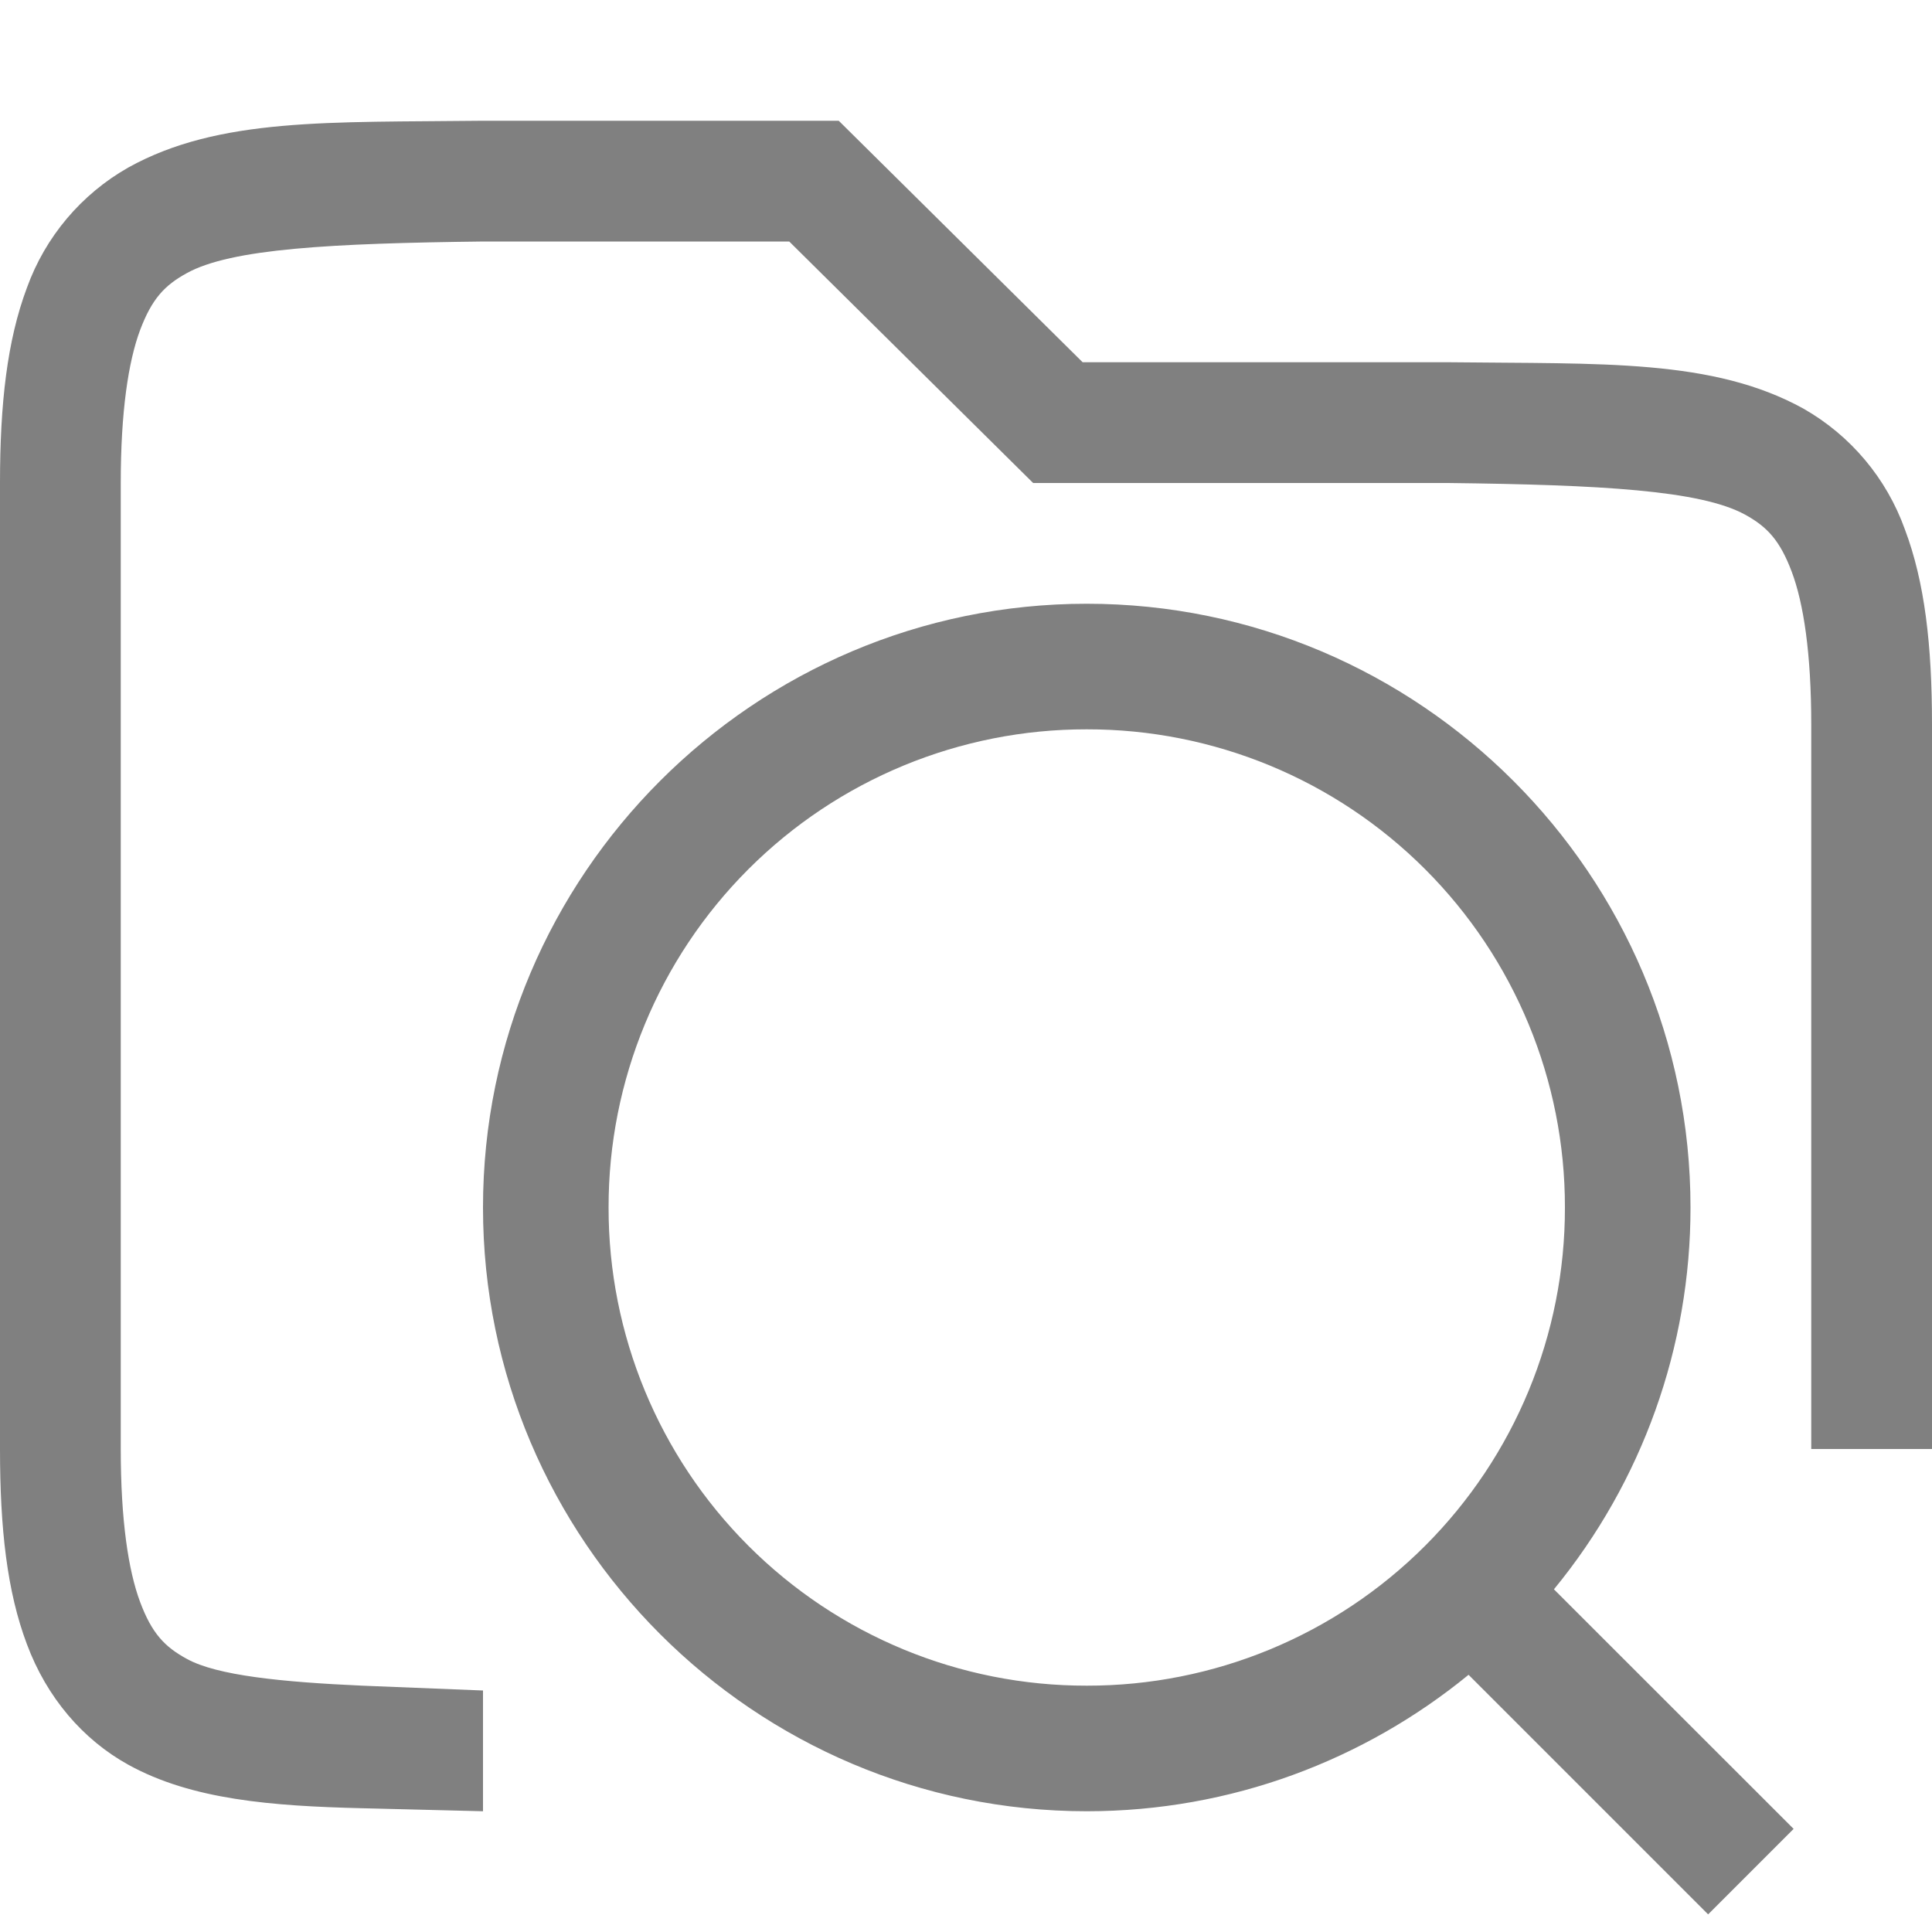
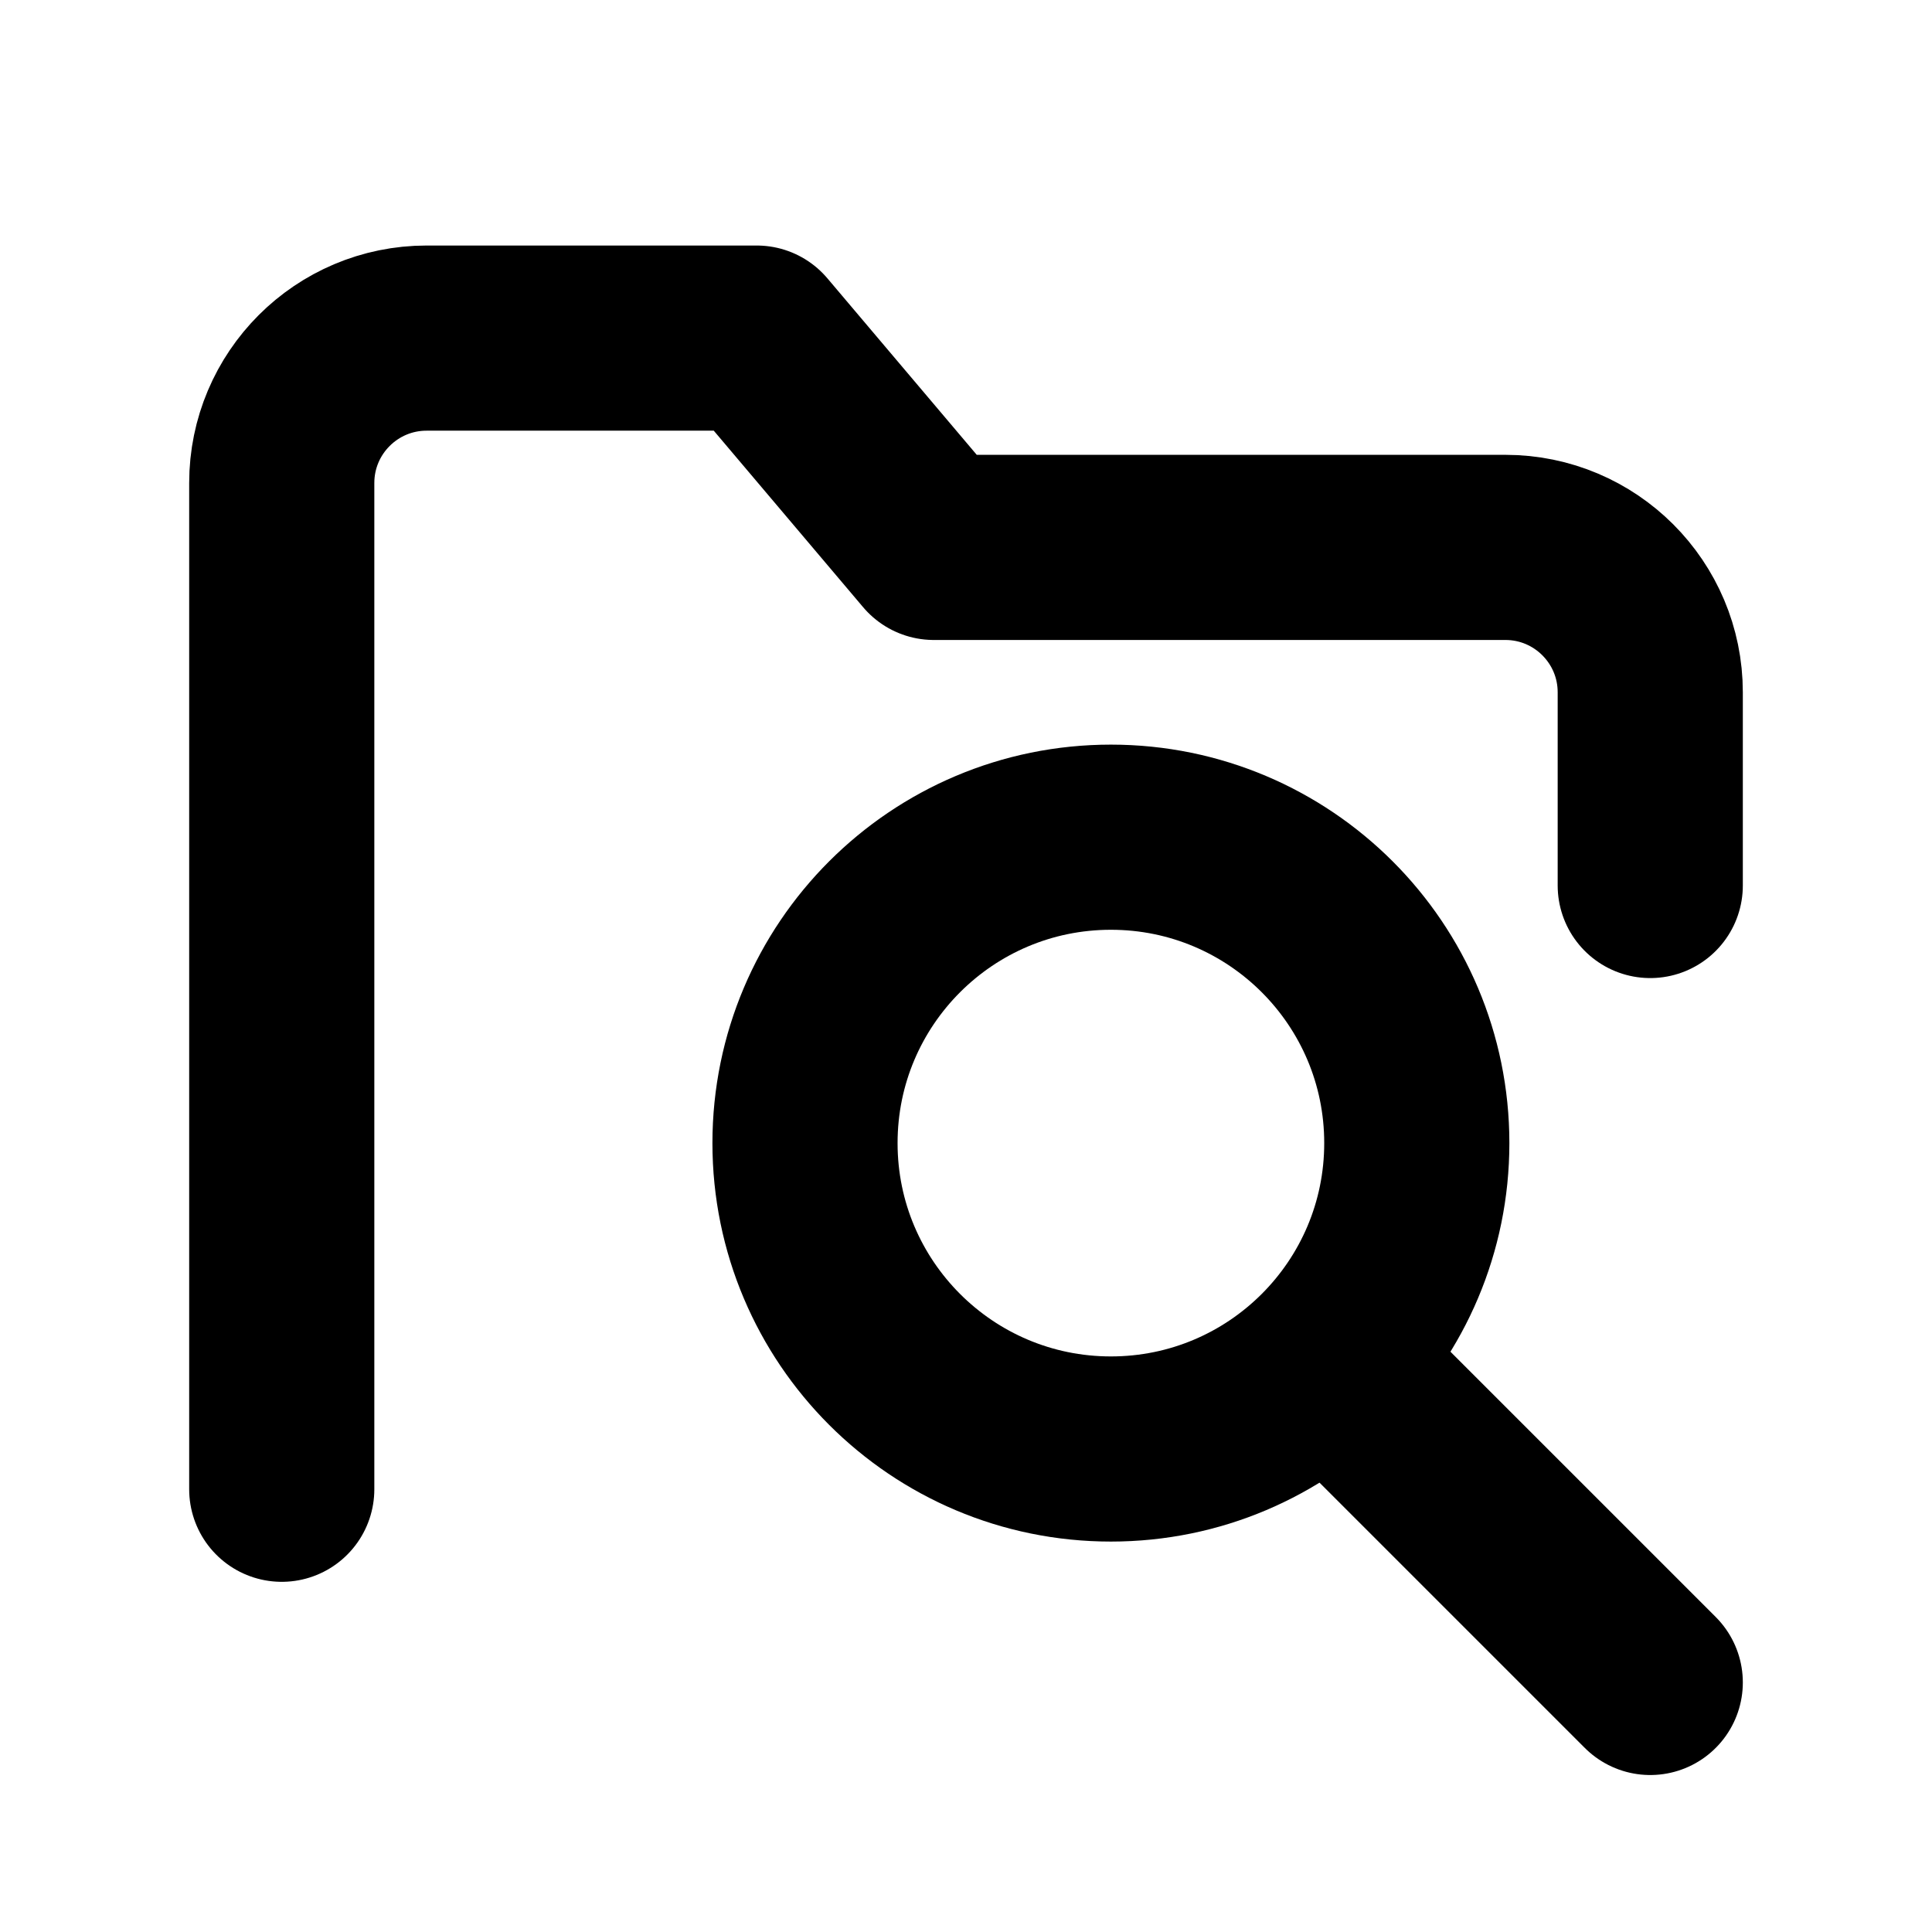
- <svg xmlns="http://www.w3.org/2000/svg" viewBox="0 0 16 16">
-   <path fill="gray" d="M3.994 1c-1.258.015-2.179-.03-2.931.387a1.878 1.878 0 0 0-.84.996C.059 2.82 0 3.343 0 4v8c0 .658.058 1.18.223 1.617.164.44.463.79.84.998.525.29 1.188.342 1.937.36L4 15v-1l-1-.04c-.666-.03-1.204-.084-1.453-.222-.184-.1-.29-.212-.387-.472C1.063 13.006 1 12.592 1 12V4c0-.592.063-1.006.16-1.266.098-.26.203-.371.387-.472.367-.203 1.195-.247 2.459-.262h2.53l2.02 2h3.436c1.264.015 2.091.06 2.46.262.182.1.288.212.386.472.098.26.162.674.162 1.266v6h1V6c0-.658-.06-1.18-.225-1.617a1.88 1.88 0 0 0-.838-.998c-.752-.416-1.673-.37-2.931-.385h-3.04l-2.02-2H3.993zM9 5c-2.755 0-5 2.245-5 5s2.245 5 5 5c1.198 0 2.3-.425 3.162-1.13l1.984 1.984.708-.708-1.985-1.984A4.977 4.977 0 0 0 14 10c0-2.755-2.245-5-5-5zm0 1.04A3.954 3.954 0 0 1 12.96 10 3.954 3.954 0 0 1 9 13.96 3.954 3.954 0 0 1 5.04 10 3.954 3.954 0 0 1 9 6.04z" />
+ <svg xmlns="http://www.w3.org/2000/svg" width="24" height="24" viewBox="0 0 24 24" fill="none" stroke="#000000" stroke-width="2.3" stroke-linecap="round" stroke-linejoin="round">
+   <path d="M3.5 18.5 V6 a1.8 1.8 0 0 1 1.8 -1.8 h4.1 l2.2 2.6 h7.1 a1.8 1.8 0 0 1 1.8 1.8 V11" />
+   <circle cx="13.8" cy="14.2" r="3.8" />
+   <line x1="16.7" y1="17.1" x2="20.5" y2="20.9" />
</svg>
